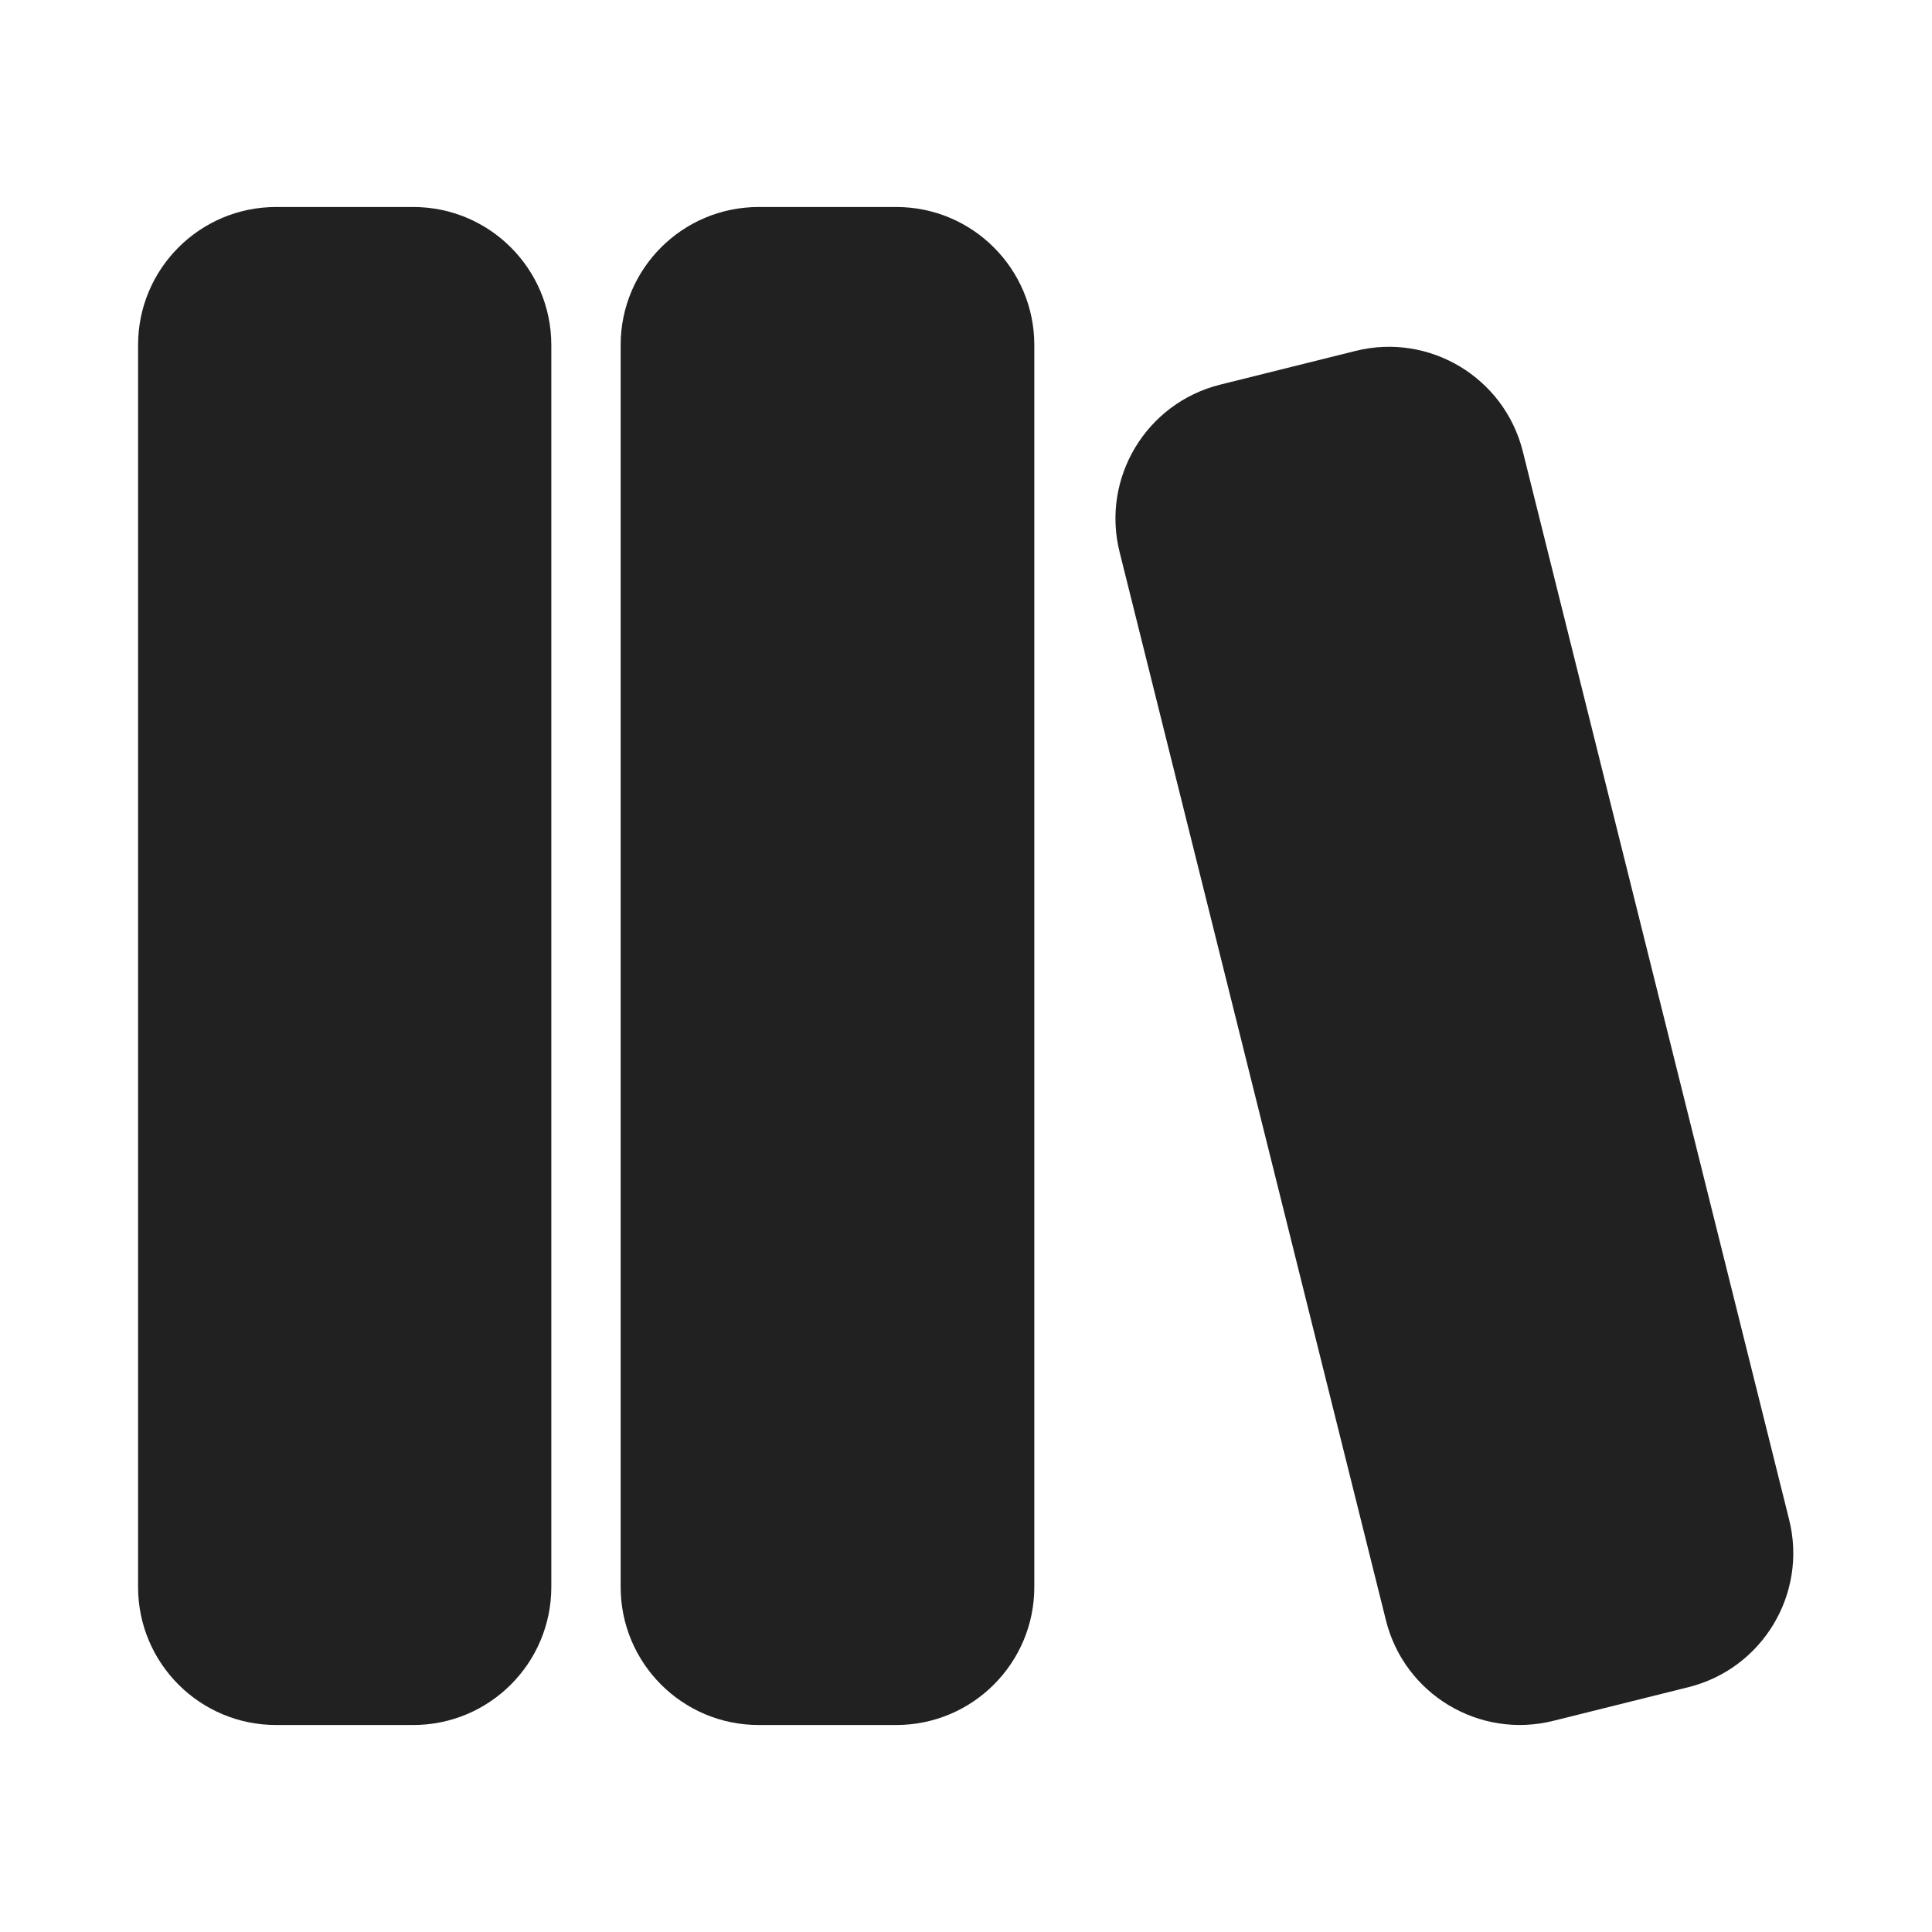
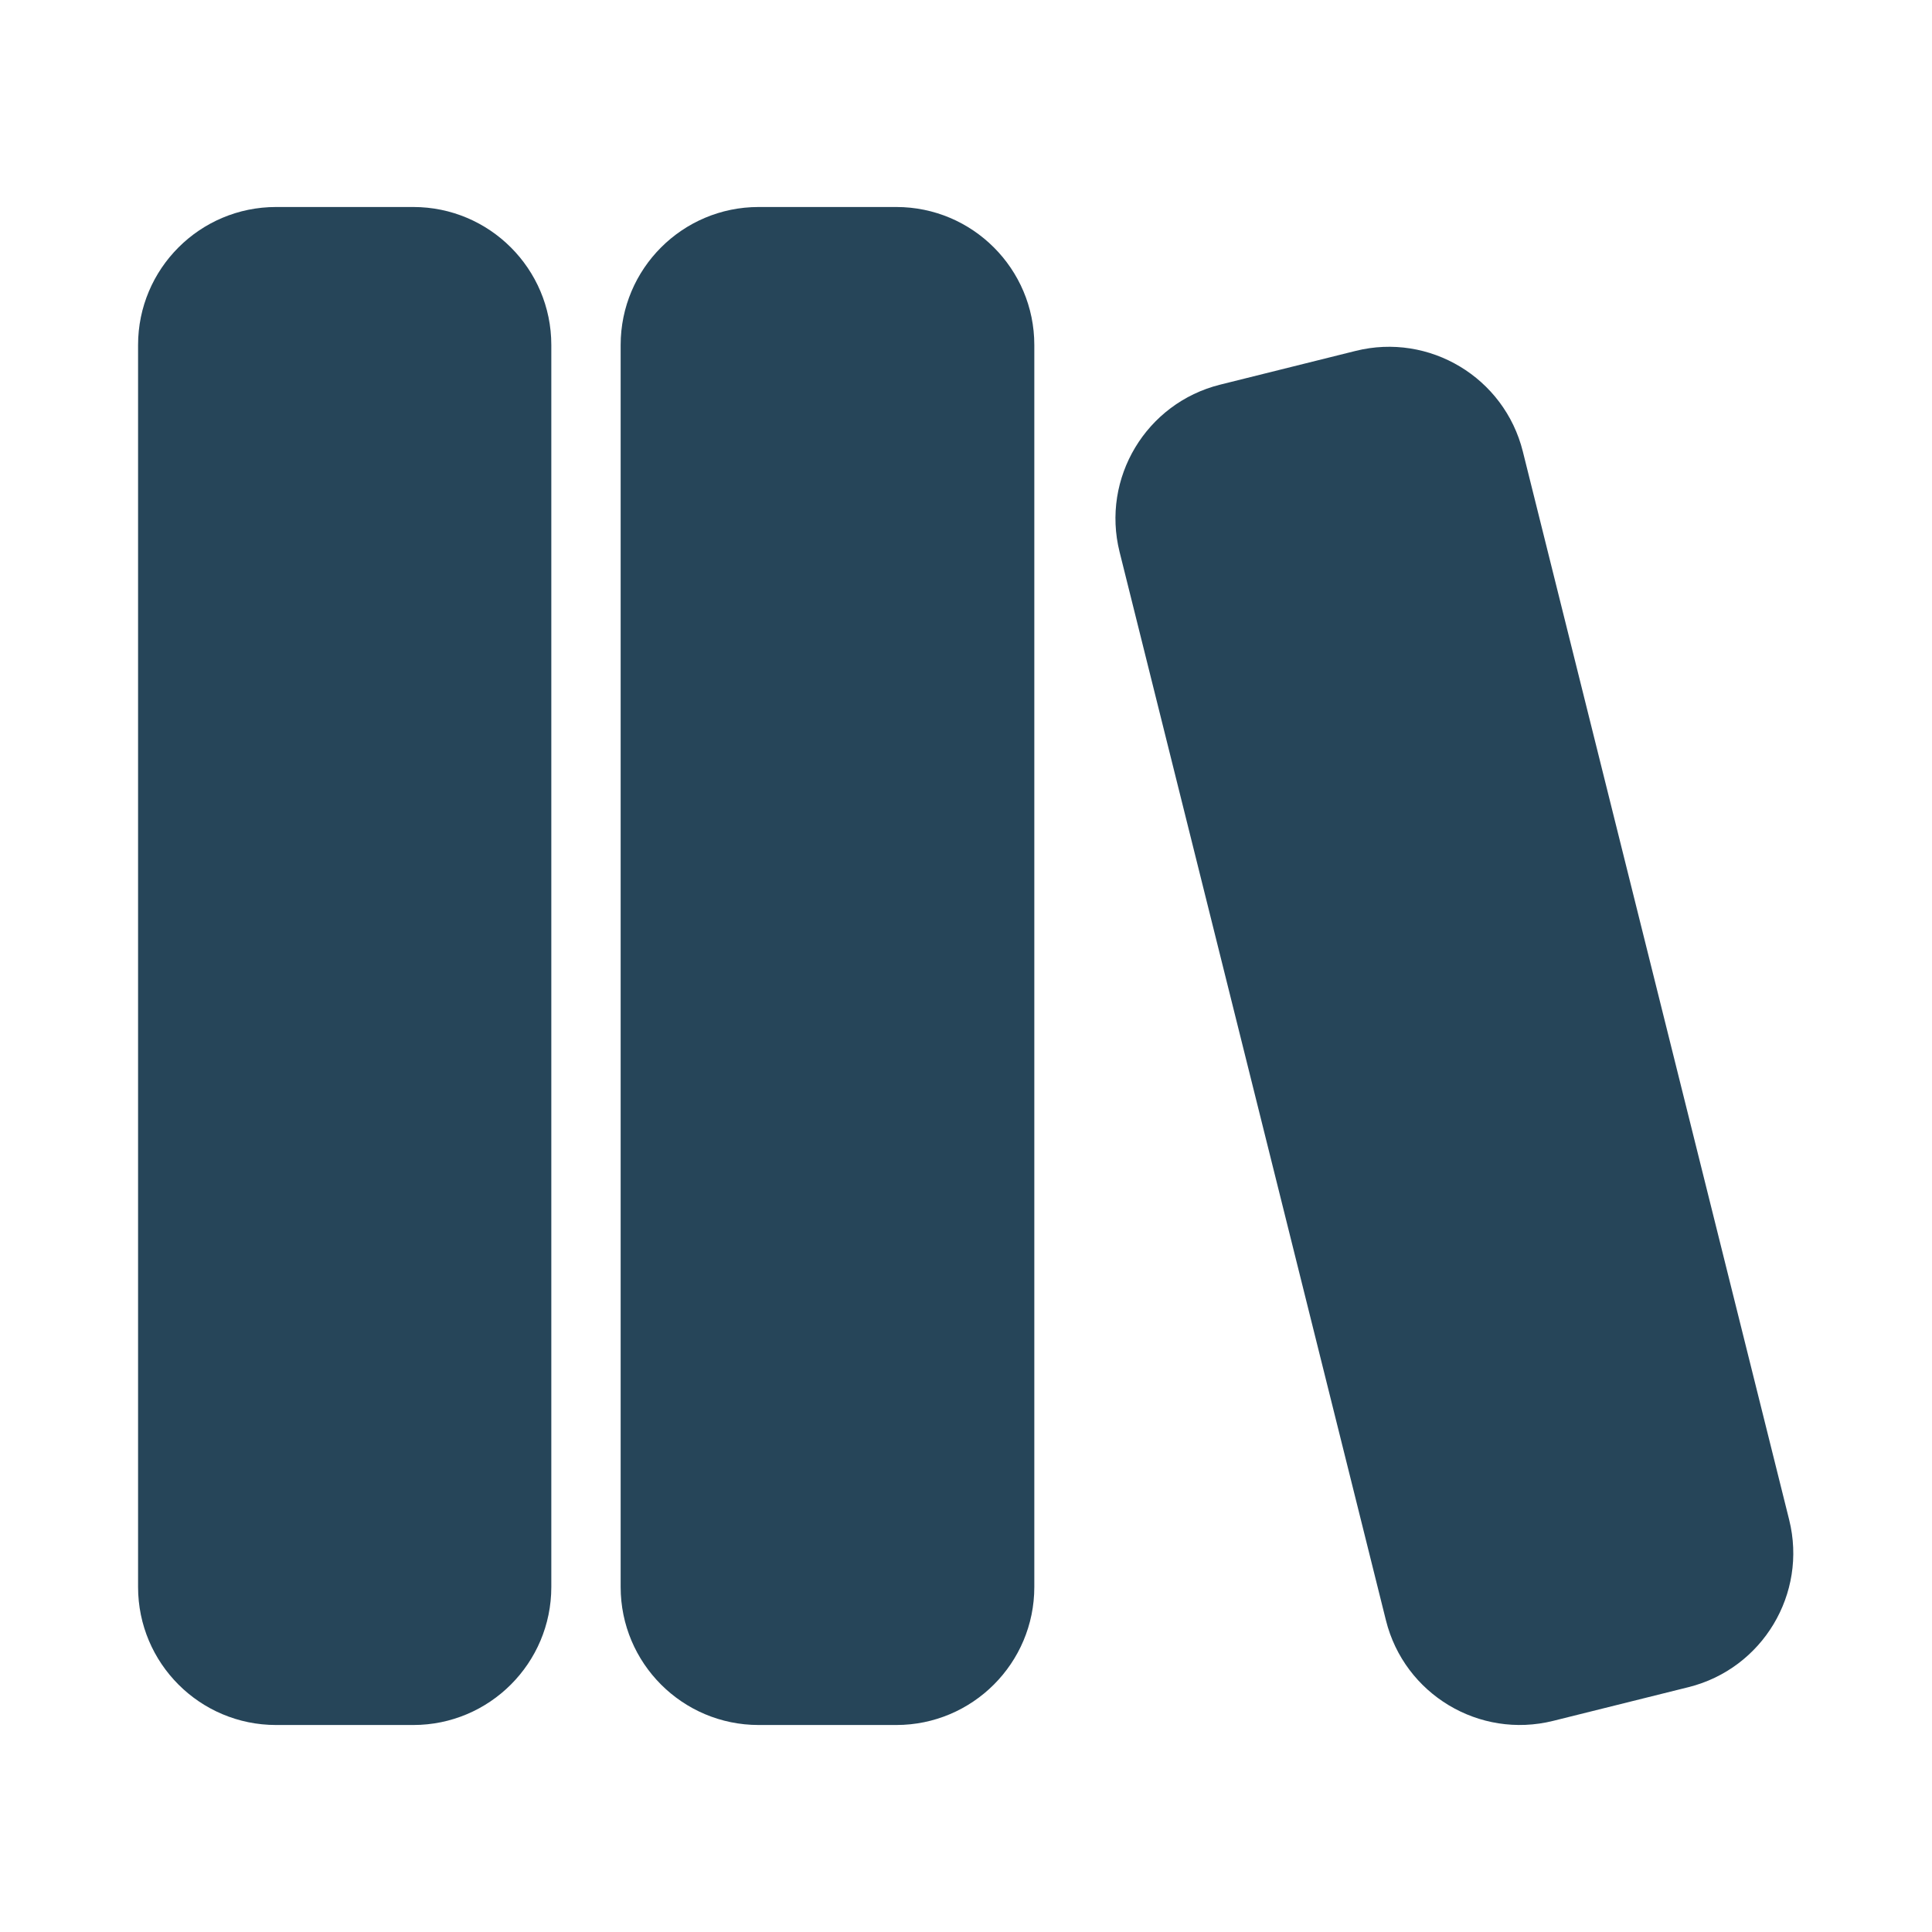
<svg xmlns="http://www.w3.org/2000/svg" width="800px" height="800px" viewBox="0 0 28 28" version="1.1">
-   <g id="🔍-Product-Icons" stroke="none" stroke-width="1" fill="none" fill-rule="evenodd">
-     <g id="ic_fluent_library_28_filled" fill="#212121" fill-rule="nonzero">
+   <g id="🔍-Product-Icons" stroke="none" stroke-width="1" fill="#264559" fill-rule="evenodd">
+     <g id="ic_fluent_library_28_filled" fill="#264559" fill-rule="nonzero">
      <path d="M5.99,3 C7.094,3 7.99,3.896 7.99,5 L7.99,23 C7.99,24.104 7.094,25 5.99,25 L4.001,25 C2.896,25 2.001,24.104 2.001,23 L2.001,5 C2.001,3.896 2.896,3 4.001,3 L5.99,3 Z M12.99,3 C14.094,3 14.99,3.896 14.99,5 L14.99,23 C14.99,24.104 14.094,25 12.99,25 L10.995,25 C9.89,25 8.995,24.104 8.995,23 L8.995,5 C8.995,3.896 9.89,3 10.995,3 L12.99,3 Z M22.07,6.543 L25.93,22.026 C26.197,23.097 25.544,24.183 24.473,24.451 L22.51,24.94 C21.439,25.207 20.353,24.555 20.086,23.483 L16.226,8 C15.958,6.928 16.611,5.843 17.682,5.575 L19.645,5.086 C20.716,4.818 21.802,5.471 22.07,6.543 Z" id="🎨-Color">

</path>
    </g>
  </g>
</svg>
